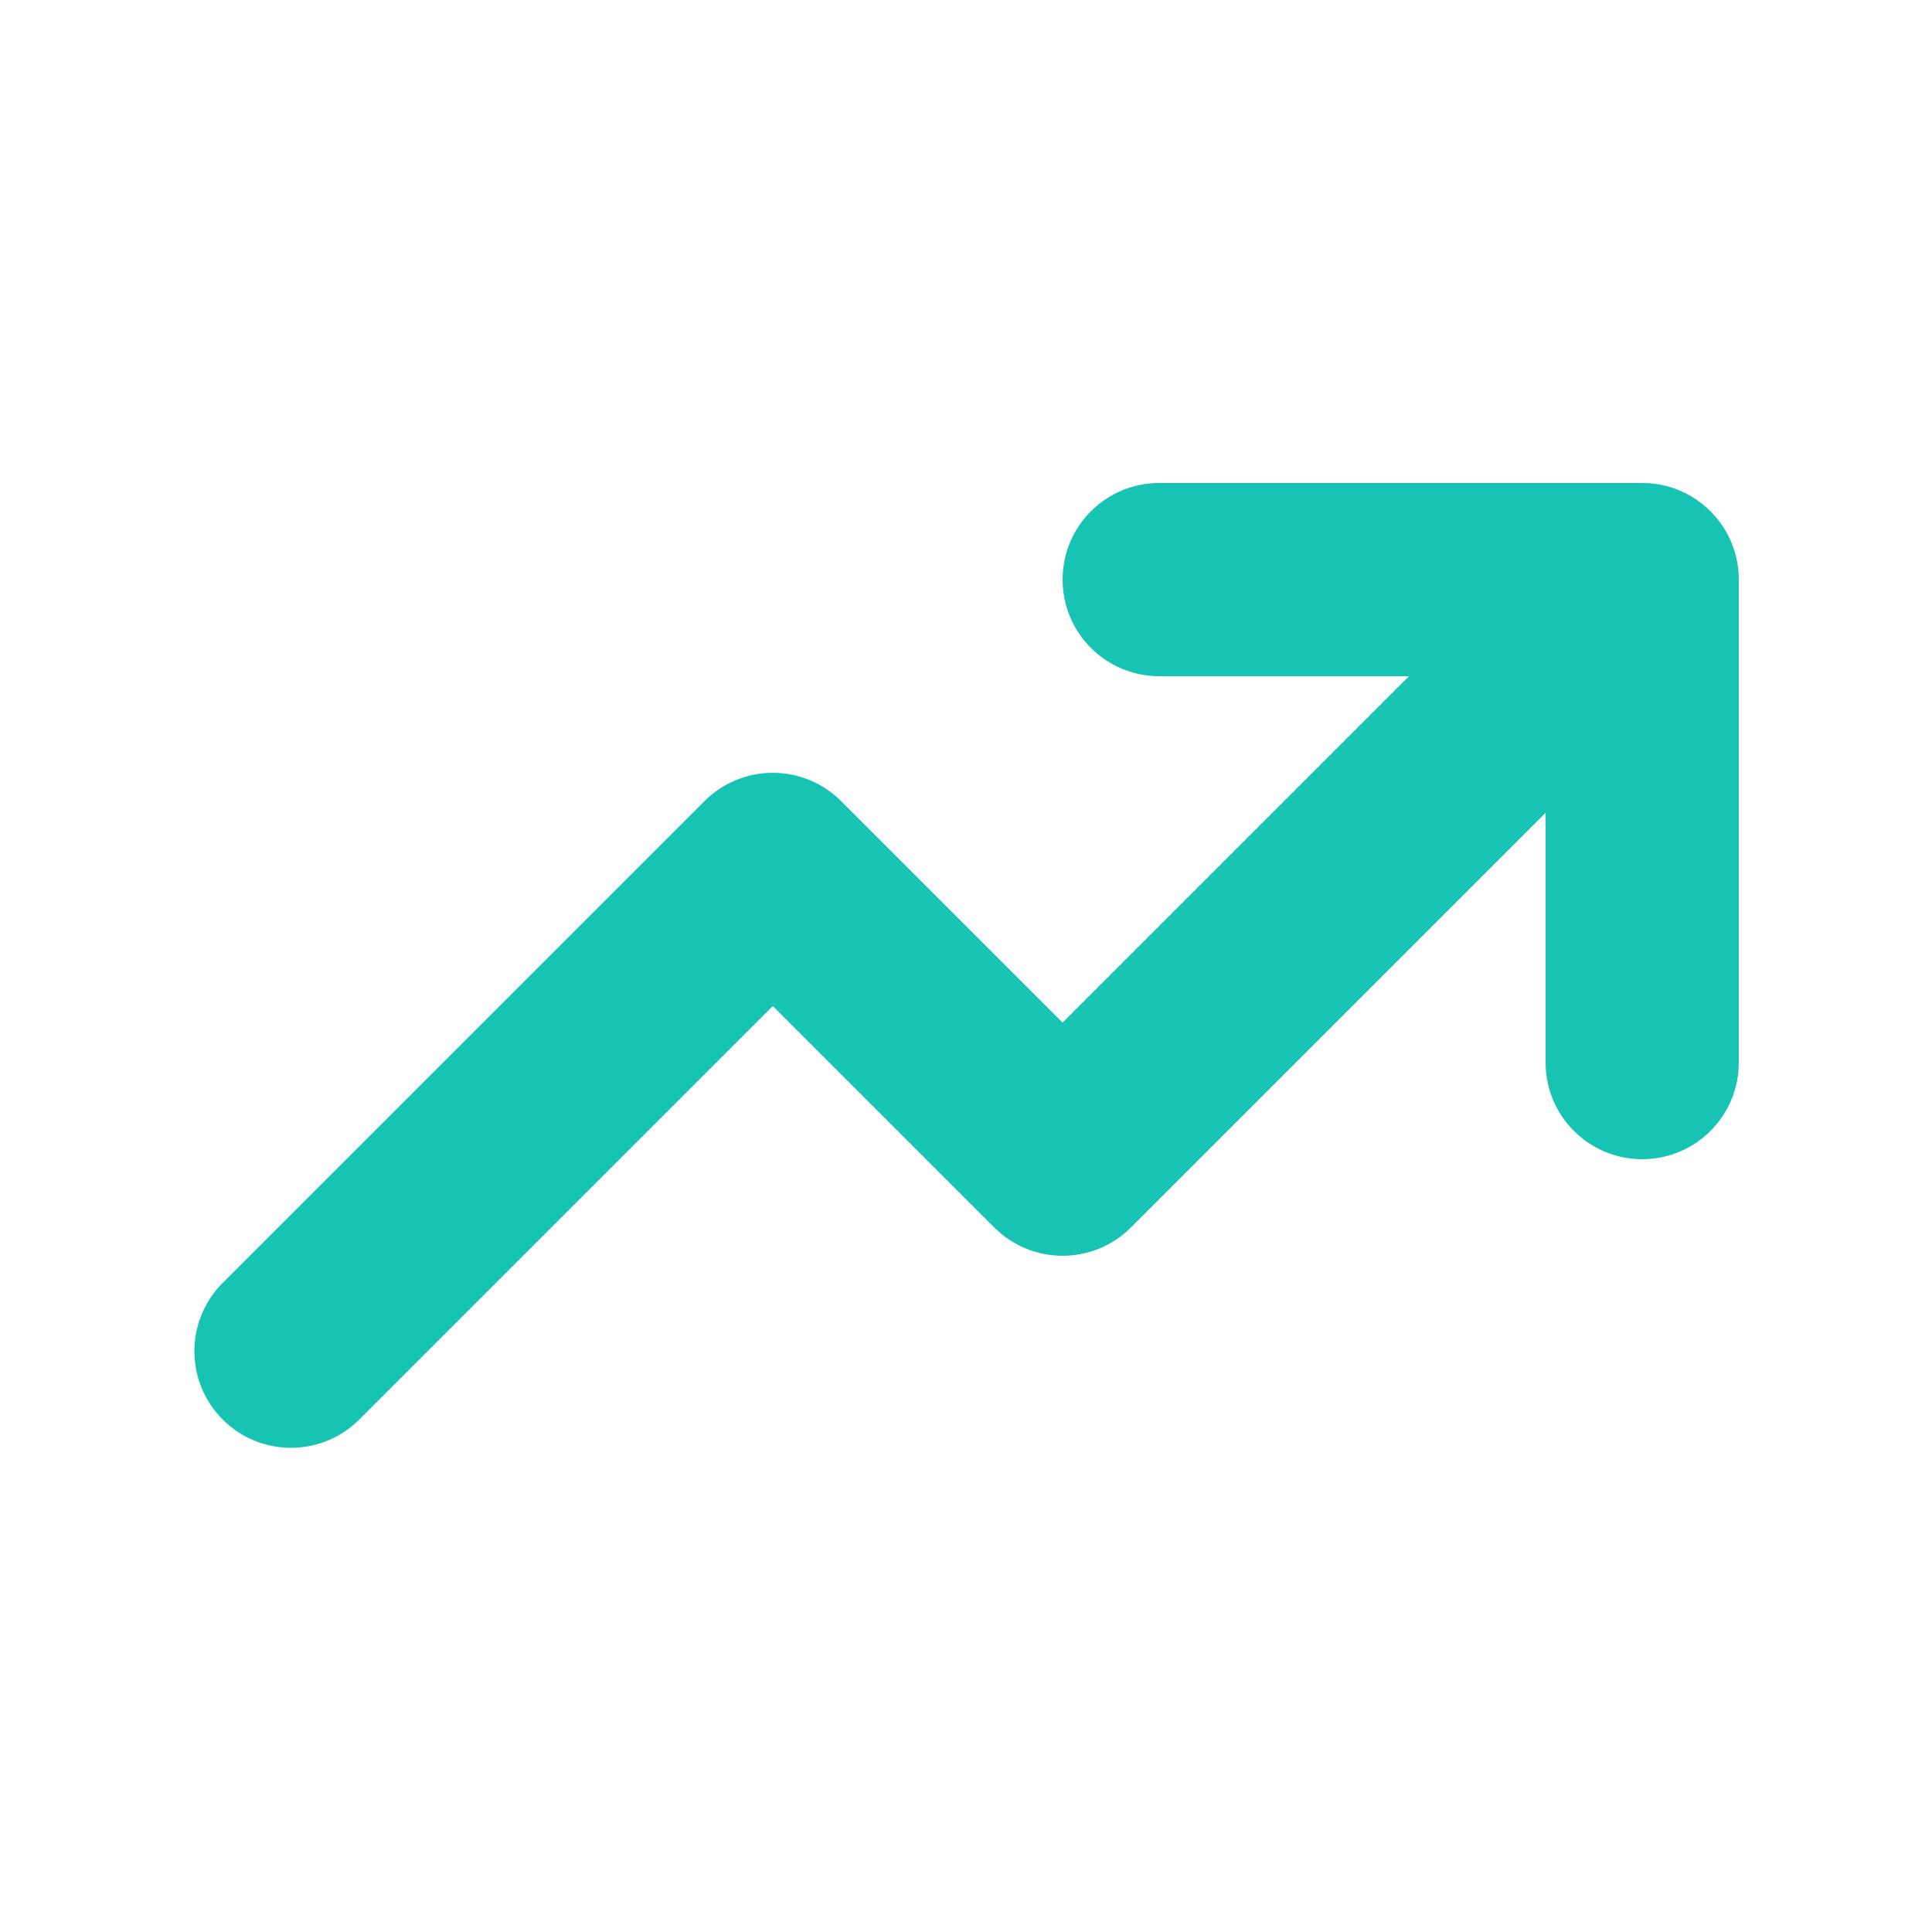
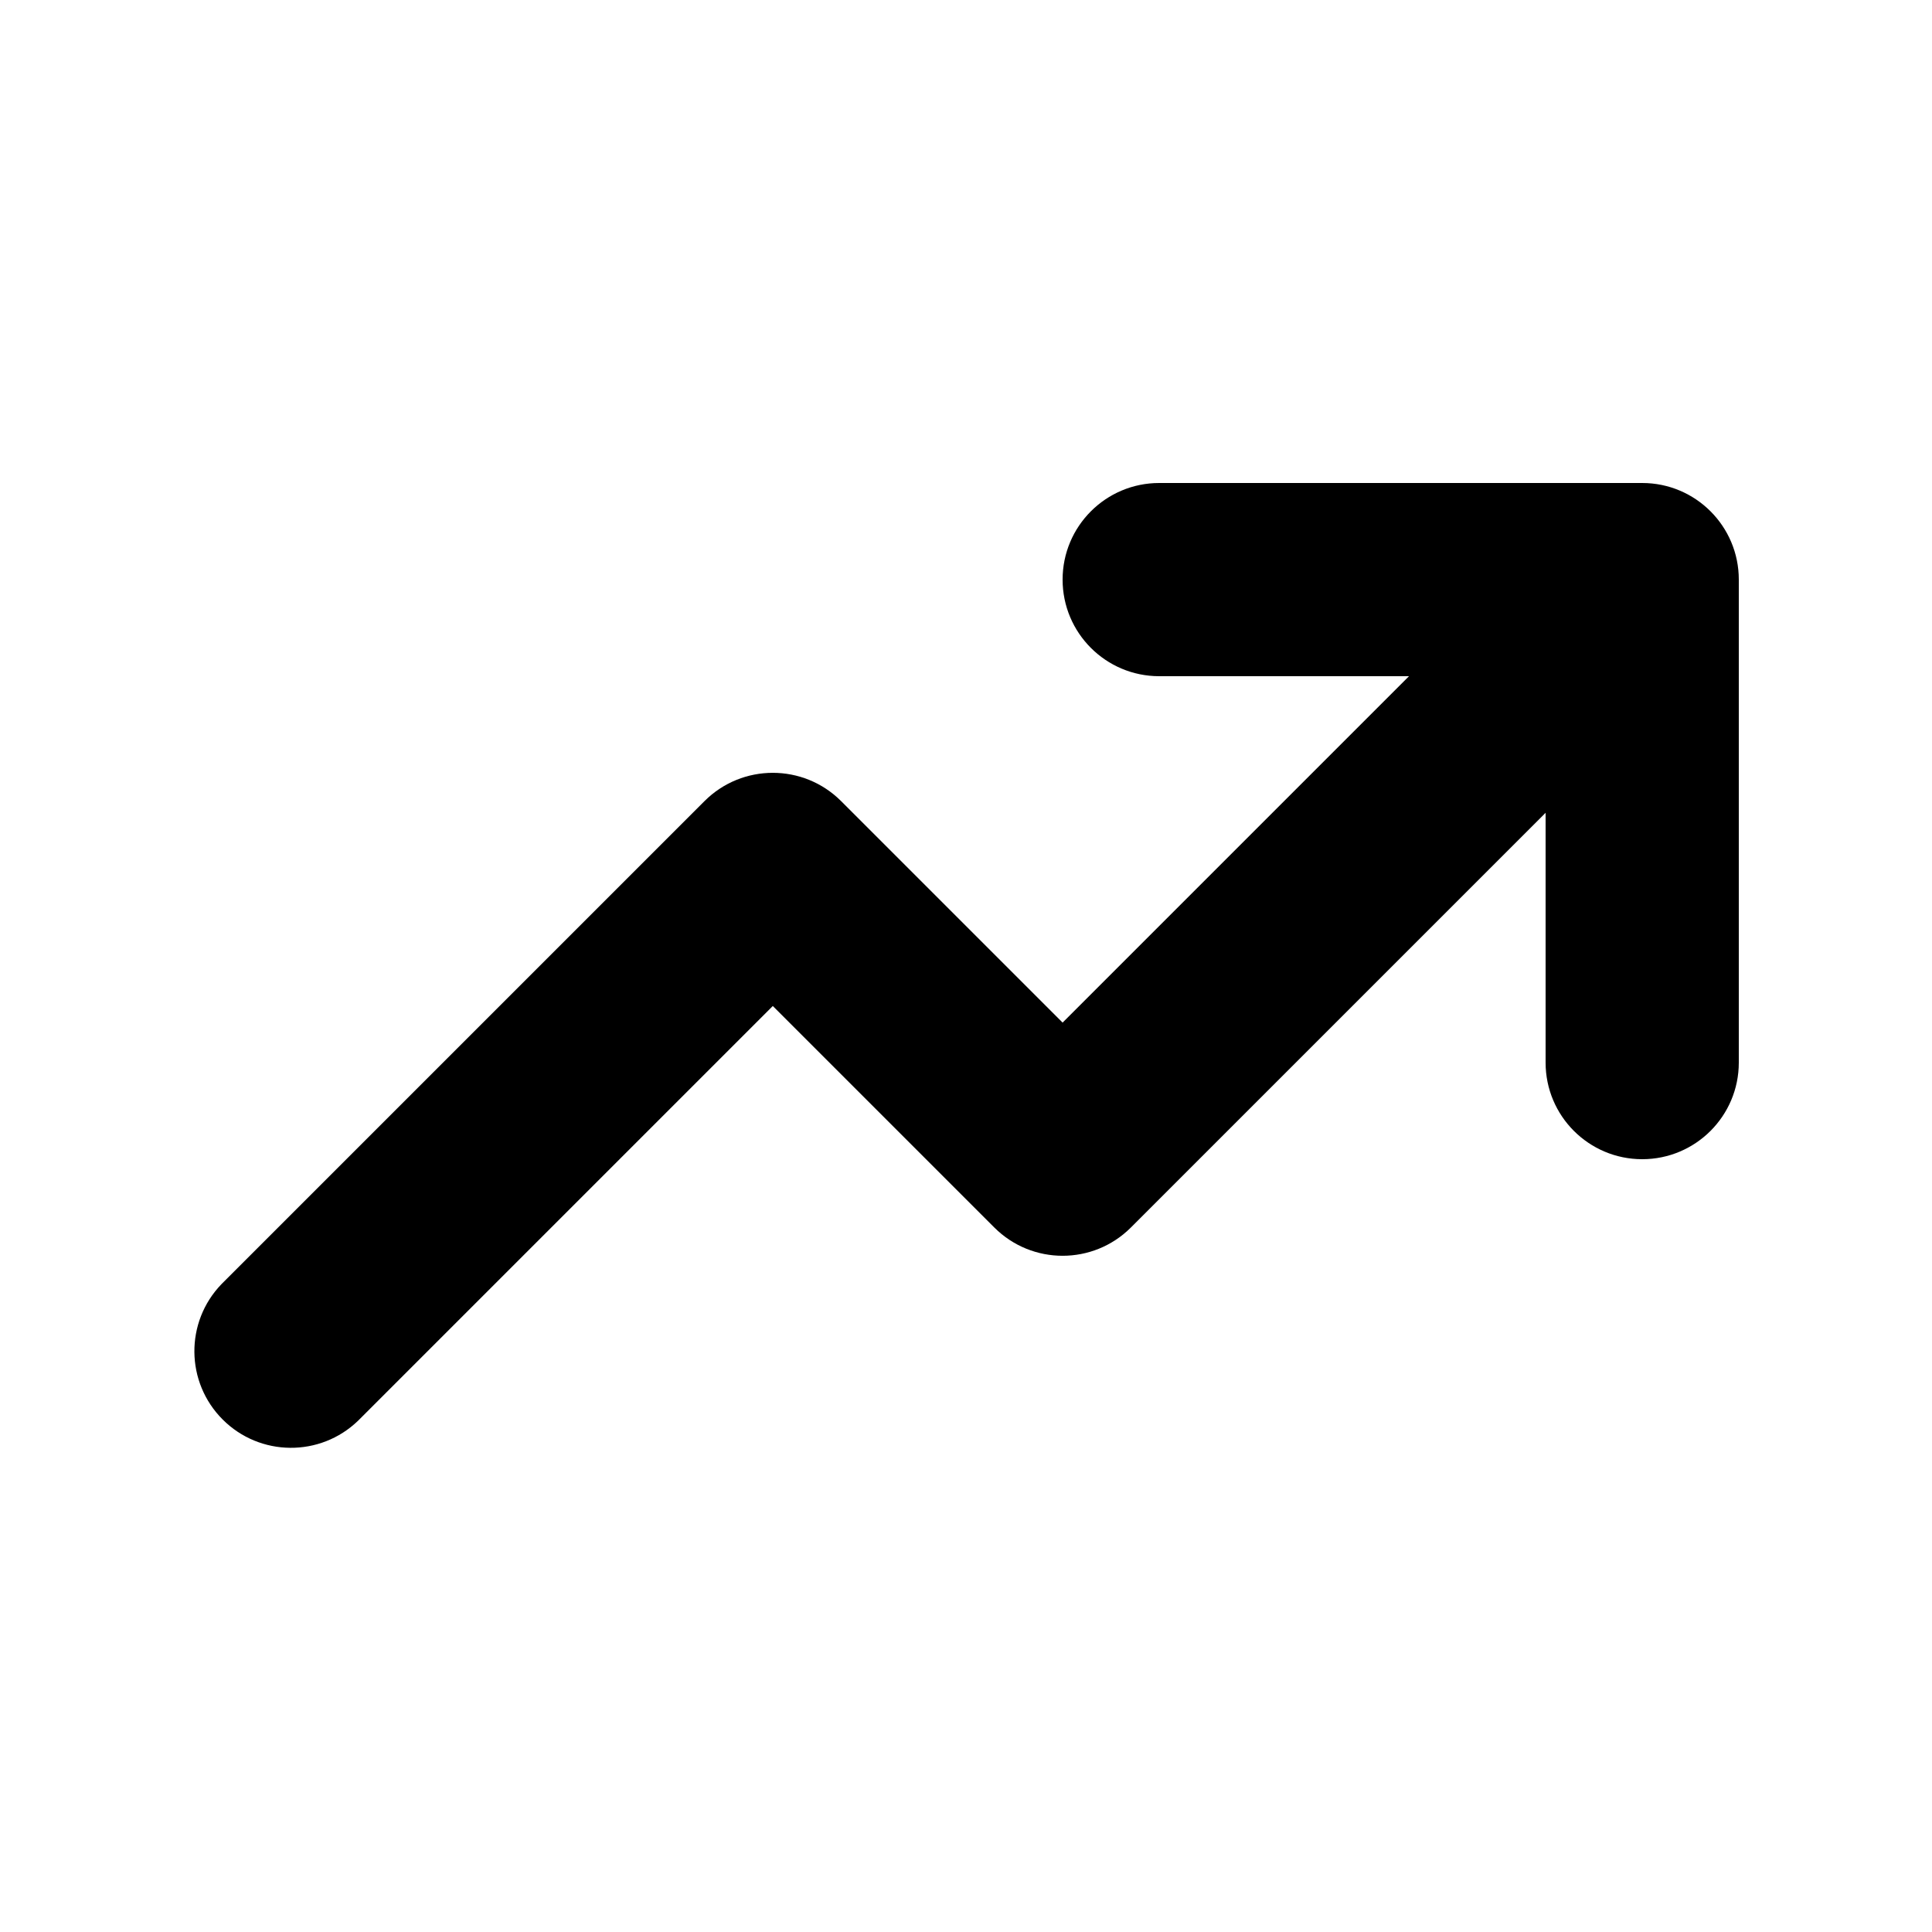
<svg xmlns="http://www.w3.org/2000/svg" class="w-6 h-6" viewBox="0 0 20 20">
-   <path fill="hsl(174, 79%, 43%)" fill-rule="evenodd" d="M12 7a1 1 0 110-2h5a1 1 0 011 1v5a1 1 0 11-2 0V8.414l-4.293 4.293a1 1 0 01-1.414 0L8 10.414l-4.293 4.293a1 1 0 01-1.414-1.414l5-5a1 1 0 011.414 0L11 10.586 14.586 7H12z" clip-rule="evenodd" />
+   <path fill-rule="evenodd" d="M12 7a1 1 0 110-2h5a1 1 0 011 1v5a1 1 0 11-2 0V8.414l-4.293 4.293a1 1 0 01-1.414 0L8 10.414l-4.293 4.293a1 1 0 01-1.414-1.414l5-5a1 1 0 011.414 0L11 10.586 14.586 7H12z" clip-rule="evenodd" />
</svg>
